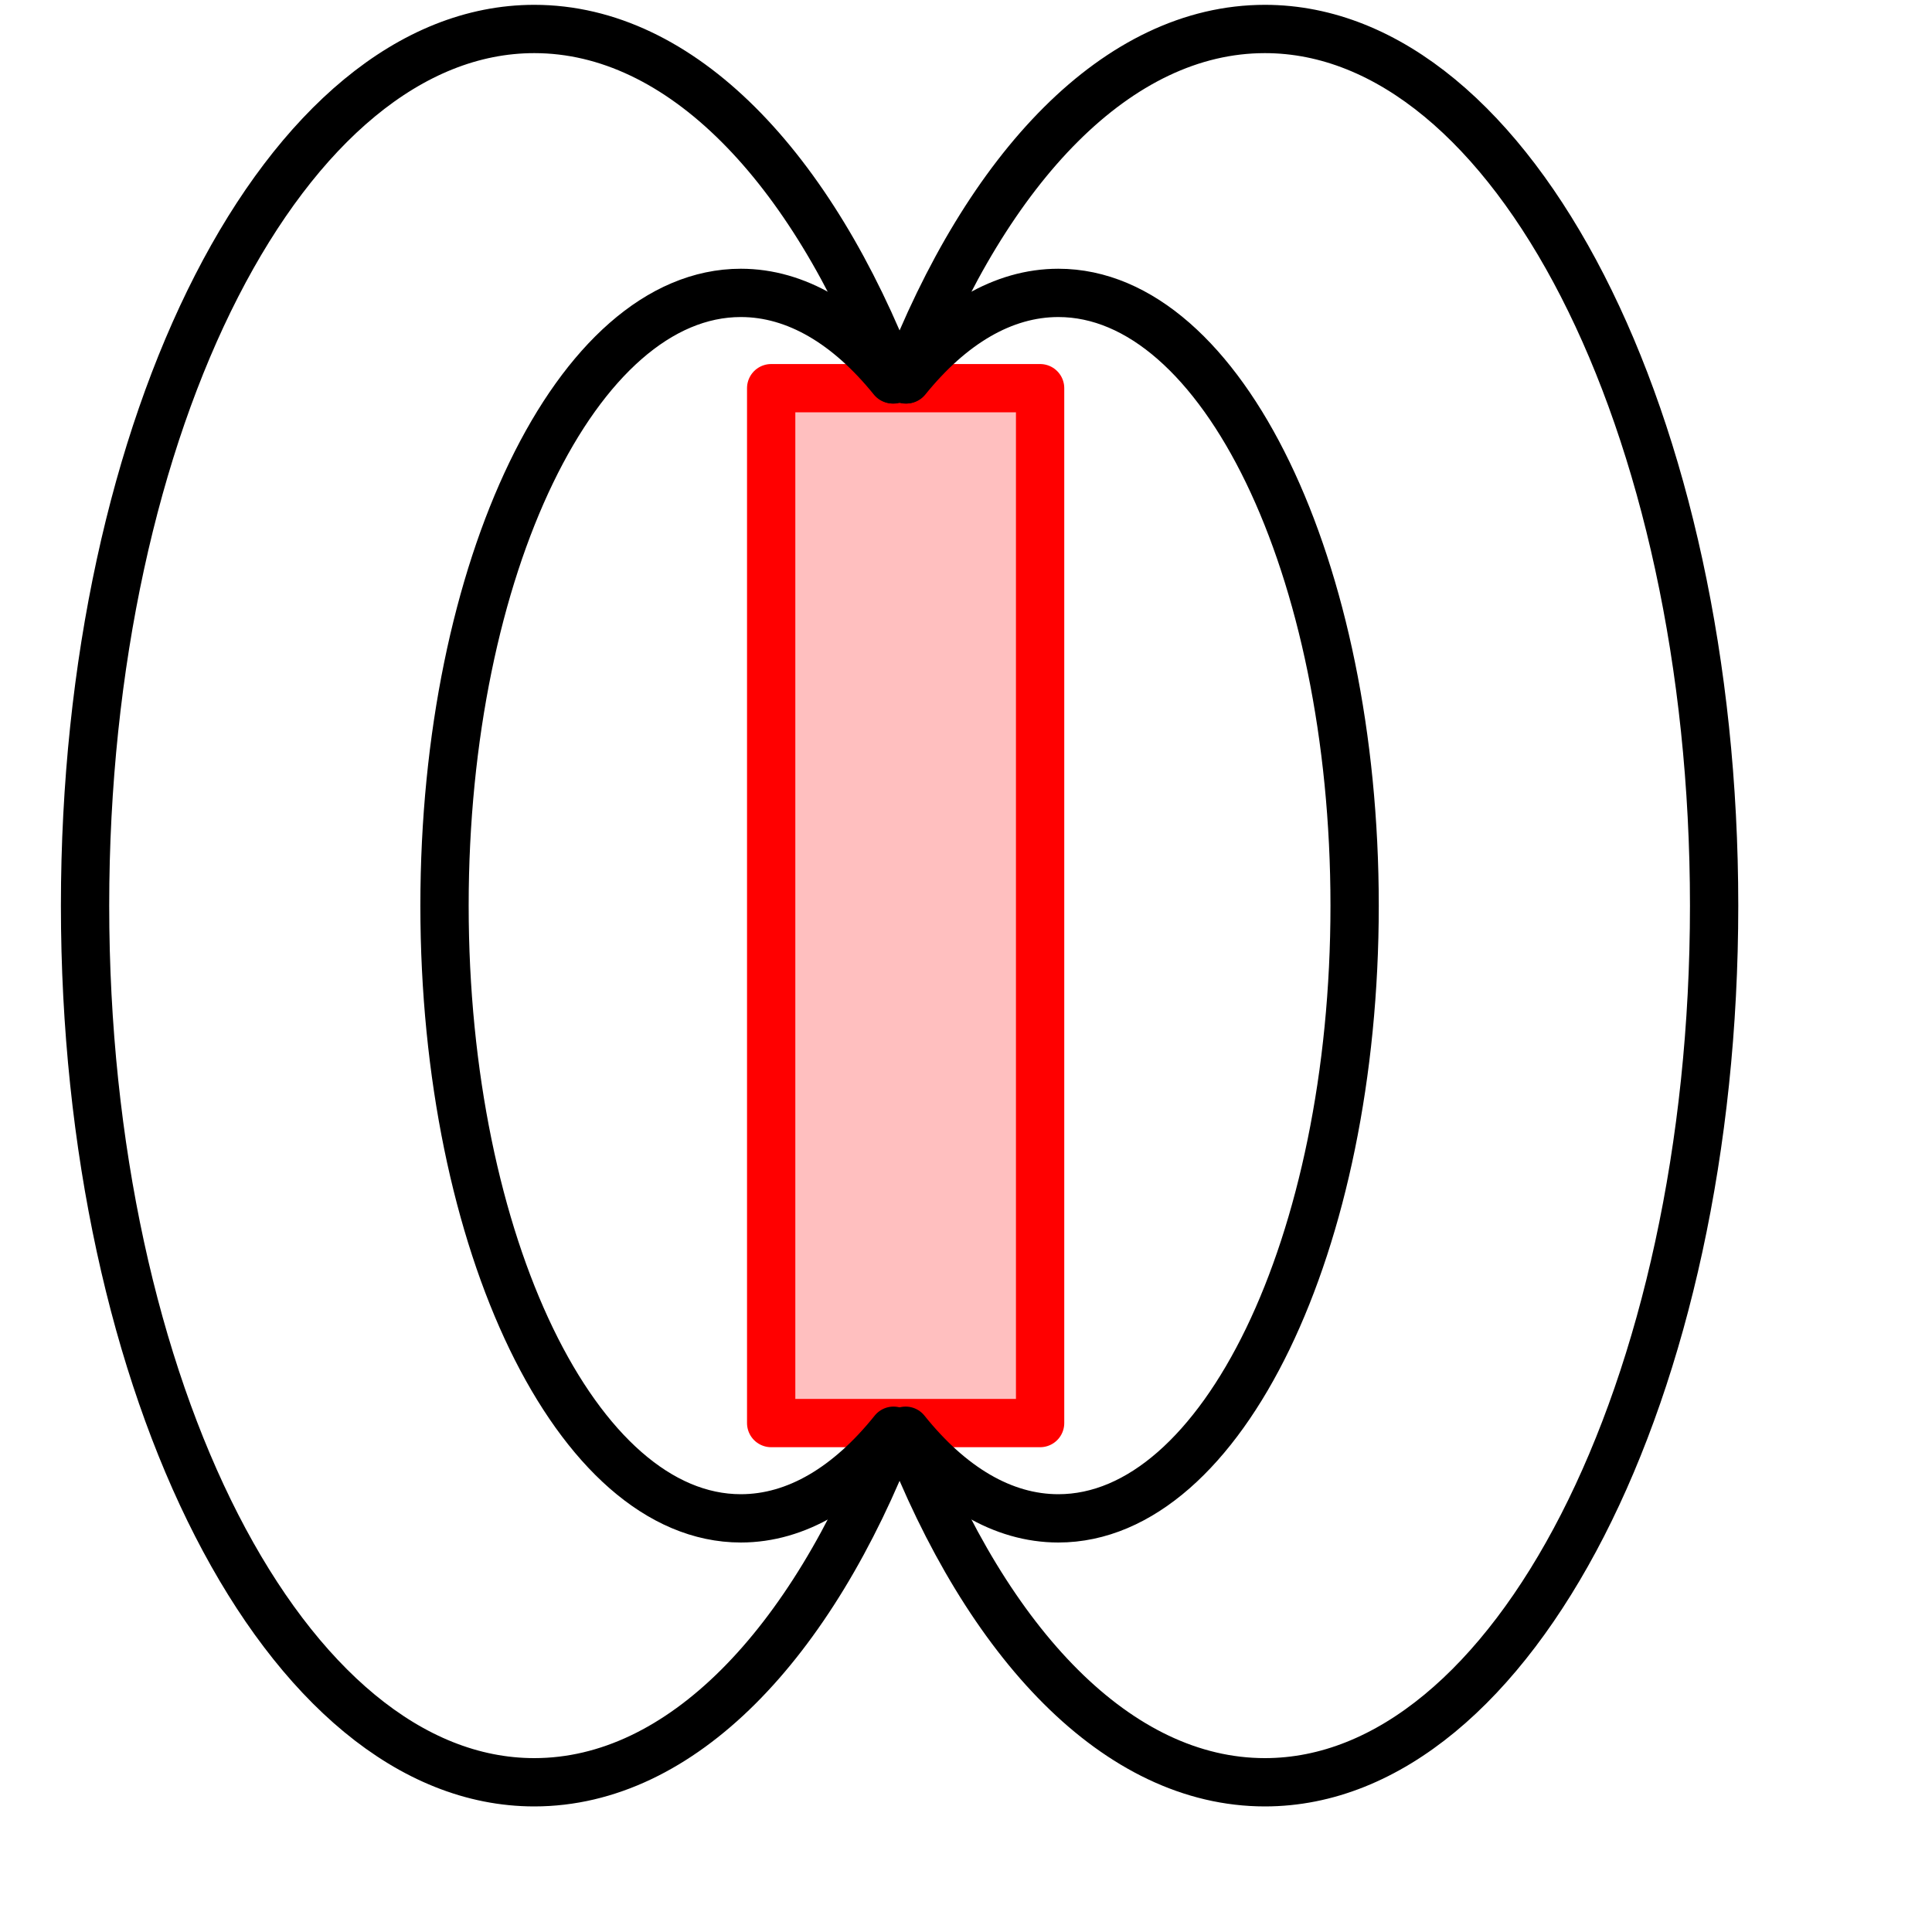
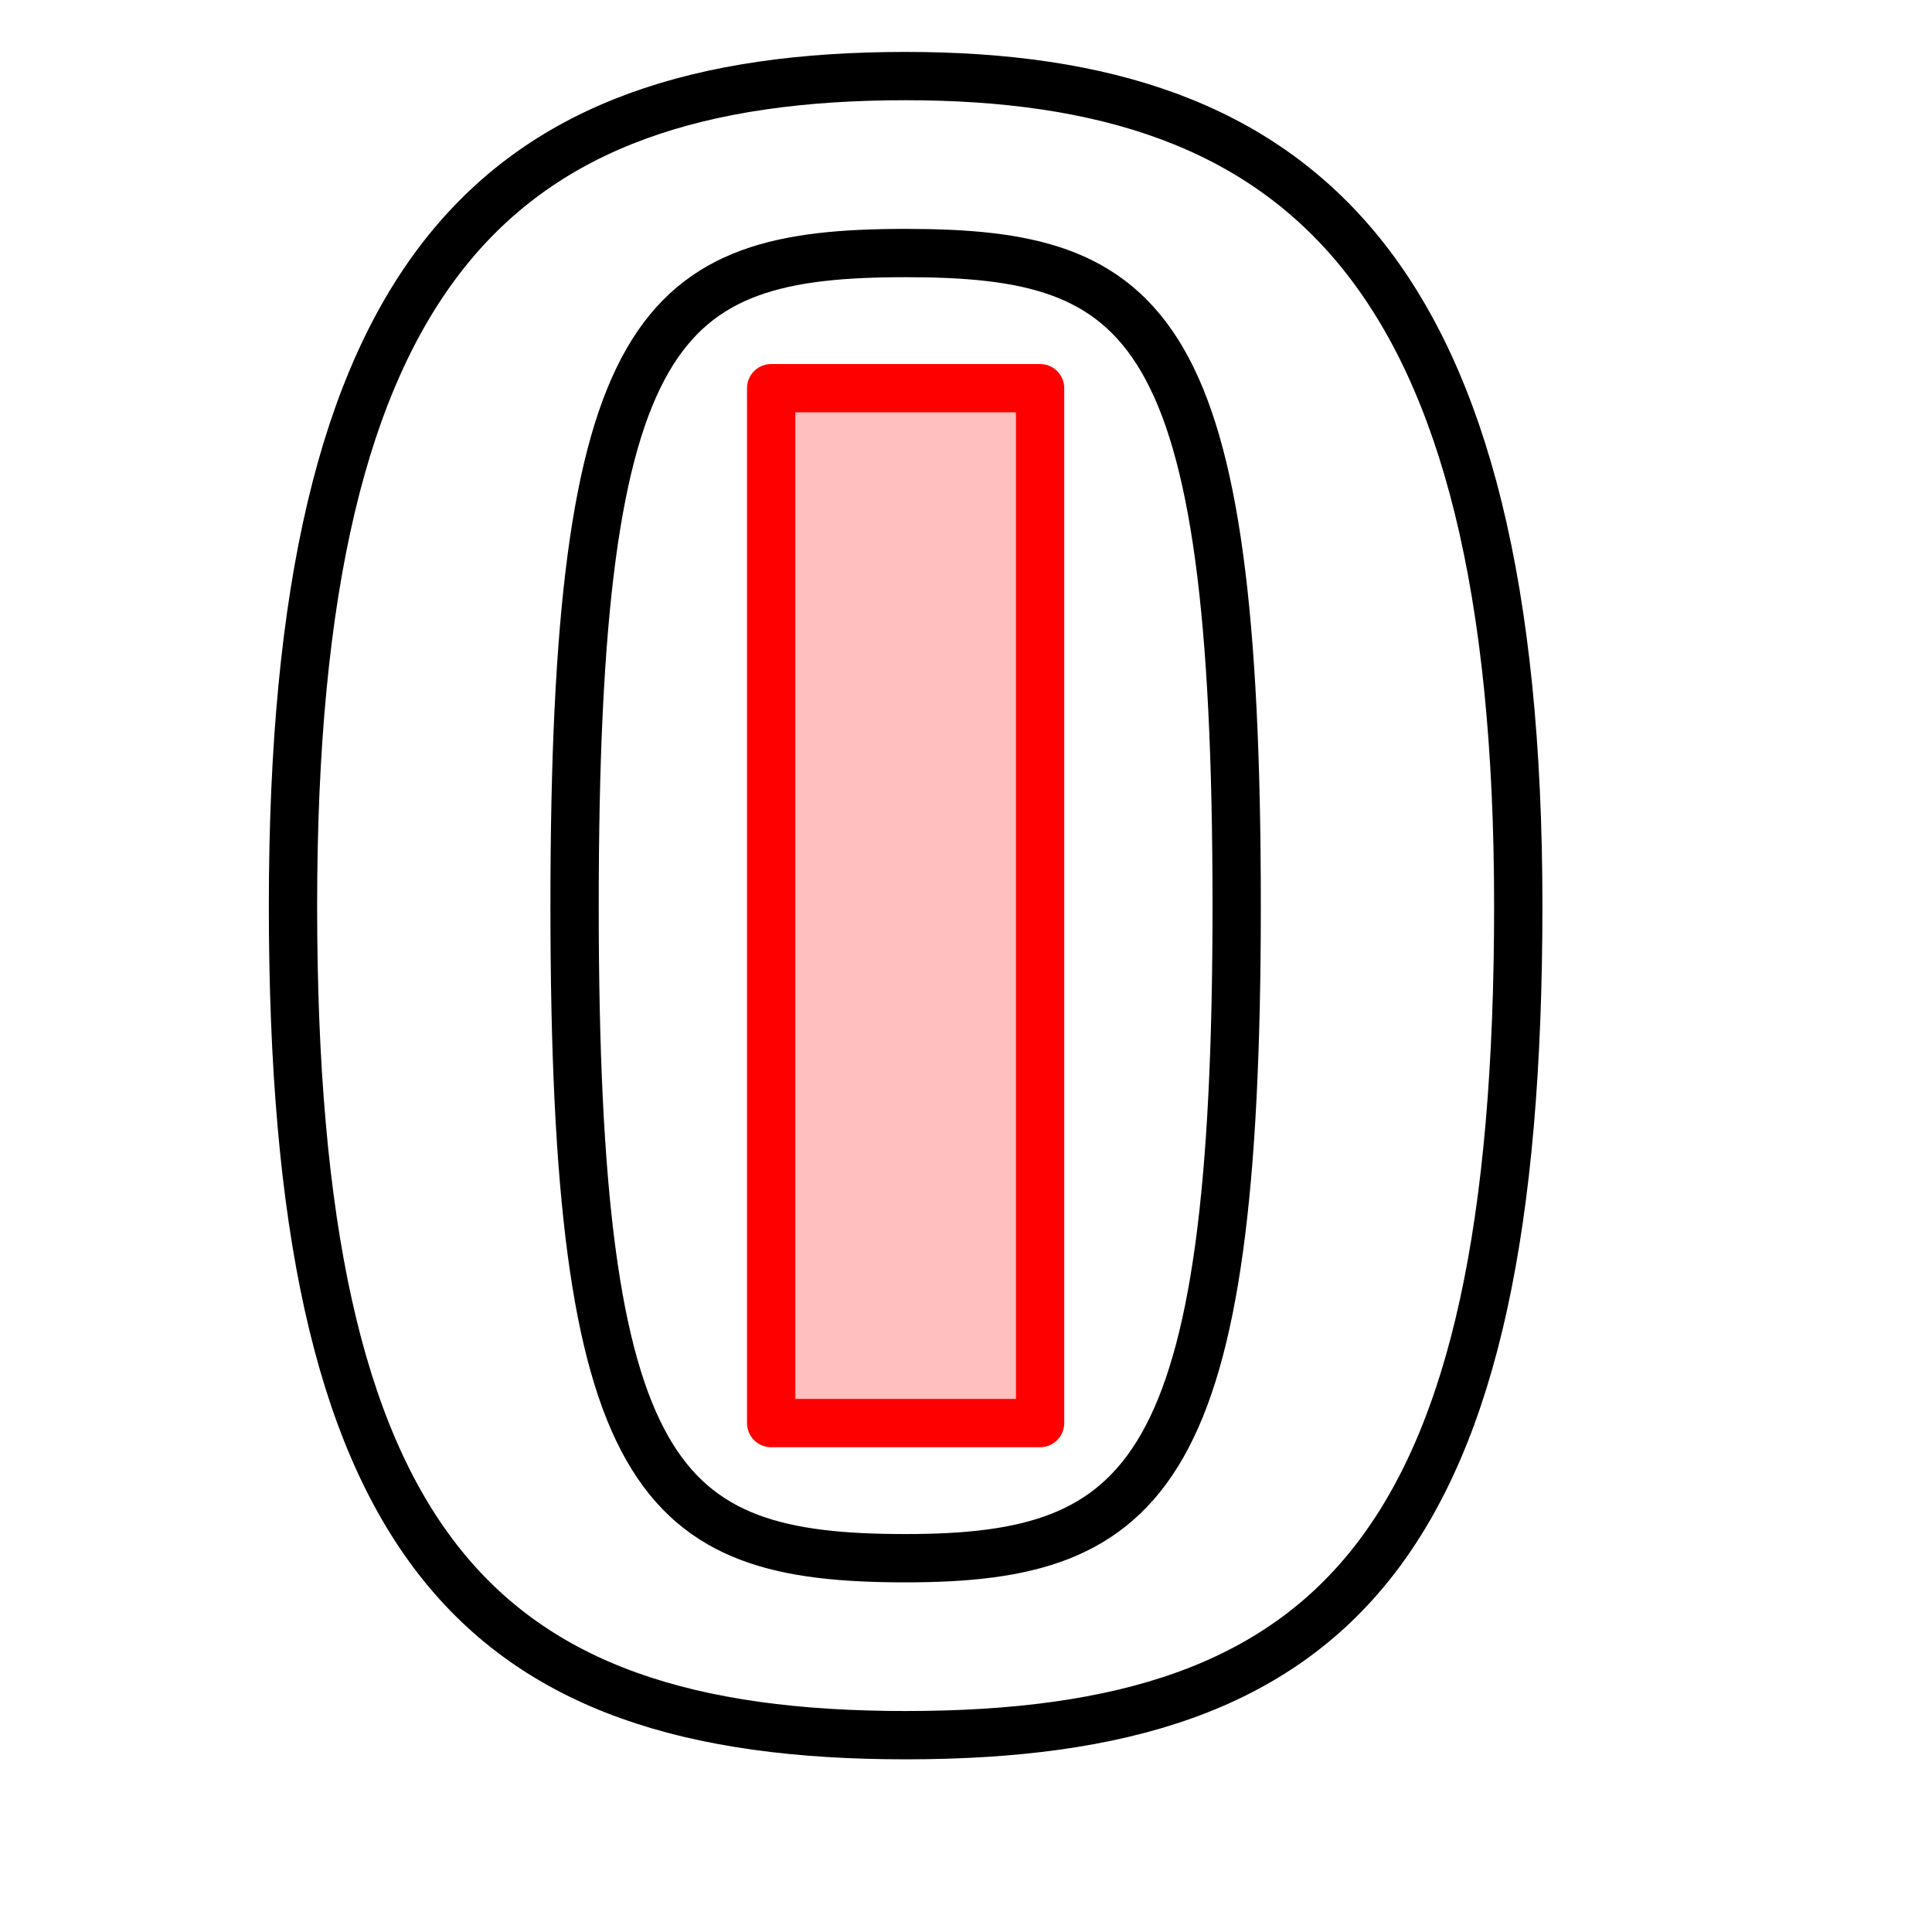
<svg xmlns="http://www.w3.org/2000/svg" width="30pt" height="30pt" id="svg2" version="1.0">
  <defs id="defs4" />
  <g id="layer1">
-     <g id="g4902" transform="translate(-0.737707,-0.989052)">
-       <rect y="9.026" x="16.704" height="21.426" width="5.568" id="rect1307" style="opacity:1;fill:#ff8080;fill-opacity:0.502;fill-rule:evenodd;stroke:#ff0000;stroke-width:1;stroke-linecap:round;stroke-linejoin:round;stroke-miterlimit:4;stroke-dasharray:none;stroke-dashoffset:0;stroke-opacity:1" />
-       <path id="path3103" d="M 19.237,30.611 C 18.314,31.763 17.232,32.425 16.076,32.425 C 12.69,32.425 9.941,26.742 9.941,19.739 C 9.941,12.736 12.69,7.053 16.076,7.053 C 17.224,7.053 18.299,7.706 19.218,8.843" style="opacity:1;fill:none;fill-opacity:0.502;fill-rule:evenodd;stroke:#000000;stroke-width:1;stroke-linecap:round;stroke-linejoin:miter;stroke-miterlimit:4;stroke-dasharray:none;stroke-dashoffset:0;stroke-opacity:1" />
-     </g>
-     <path id="path2189" d="M 18.75,29.622 C 19.673,30.774 20.755,31.436 21.912,31.436 C 25.298,31.436 28.046,25.753 28.046,18.75 C 28.046,11.747 25.298,6.064 21.912,6.064 C 20.763,6.064 19.688,6.717 18.769,7.854" style="opacity:1;fill:none;fill-opacity:0.502;fill-rule:evenodd;stroke:#000000;stroke-width:1;stroke-linecap:round;stroke-linejoin:miter;stroke-miterlimit:4;stroke-dasharray:none;stroke-dashoffset:0;stroke-opacity:1" />
-     <path style="opacity:1;fill:none;fill-opacity:0.502;fill-rule:evenodd;stroke:#000000;stroke-width:1;stroke-linecap:round;stroke-linejoin:round;stroke-miterlimit:4;stroke-dasharray:none;stroke-dashoffset:0;stroke-opacity:1" d="M 18.5,7.856 C 16.802,3.45 14.101,0.6 11.062,0.6 C 5.928,0.6 1.761,8.731 1.761,18.75 C 1.761,28.769 5.928,36.9 11.062,36.9 C 14.101,36.9 16.802,34.05 18.5,29.644" id="path1310" />
-     <path style="opacity:1;fill:none;fill-opacity:0.502;fill-rule:evenodd;stroke:#000000;stroke-width:1;stroke-linecap:round;stroke-linejoin:round;stroke-miterlimit:4;stroke-dasharray:none;stroke-dashoffset:0;stroke-opacity:1" d="M 18.75,7.856 C 20.447,3.45 23.148,0.6 26.188,0.6 C 31.322,0.6 35.489,8.731 35.489,18.75 C 35.489,28.769 31.322,36.9 26.188,36.9 C 23.148,36.9 20.447,34.05 18.75,29.644" id="path2194" />
+     <path style="fill:none;fill-opacity:0.502;fill-rule:evenodd;stroke:#000000;stroke-width:1;stroke-linecap:round;stroke-linejoin:round;stroke-miterlimit:4;stroke-dashoffset:0;stroke-opacity:1" d="M 18.75,5.239 C 23.781,5.239 25.604,6.635 25.604,18.75 C 25.604,30.552 23.781,32.261 18.75,32.261 C 13.635,32.261 11.896,30.712 11.896,18.75 C 11.896,6.68 13.636,5.239 18.75,5.239 z " id="rect1326" />
+     <rect style="fill:#ff8080;fill-opacity:0.502;fill-rule:evenodd;stroke:#ff0000;stroke-width:1;stroke-linecap:round;stroke-linejoin:round;stroke-miterlimit:4;stroke-dasharray:none;stroke-dashoffset:0;stroke-opacity:1" id="rect1307" width="5.568" height="21.426" x="15.966" y="8.037" />
+     <path style="fill:none;fill-opacity:0.502;fill-rule:evenodd;stroke:#000000;stroke-width:1;stroke-linecap:round;stroke-linejoin:round;stroke-miterlimit:4;stroke-dashoffset:0;stroke-opacity:1" d="M 18.75,1.575 C 26.964,1.575 31.434,5.609 31.434,18.75 C 31.434,31.976 27.723,35.925 18.75,35.925 C 9.849,35.925 6.066,31.976 6.066,18.75 C 6.066,5.575 10.271,1.575 18.75,1.575 z " id="path2208" />
  </g>
</svg>
